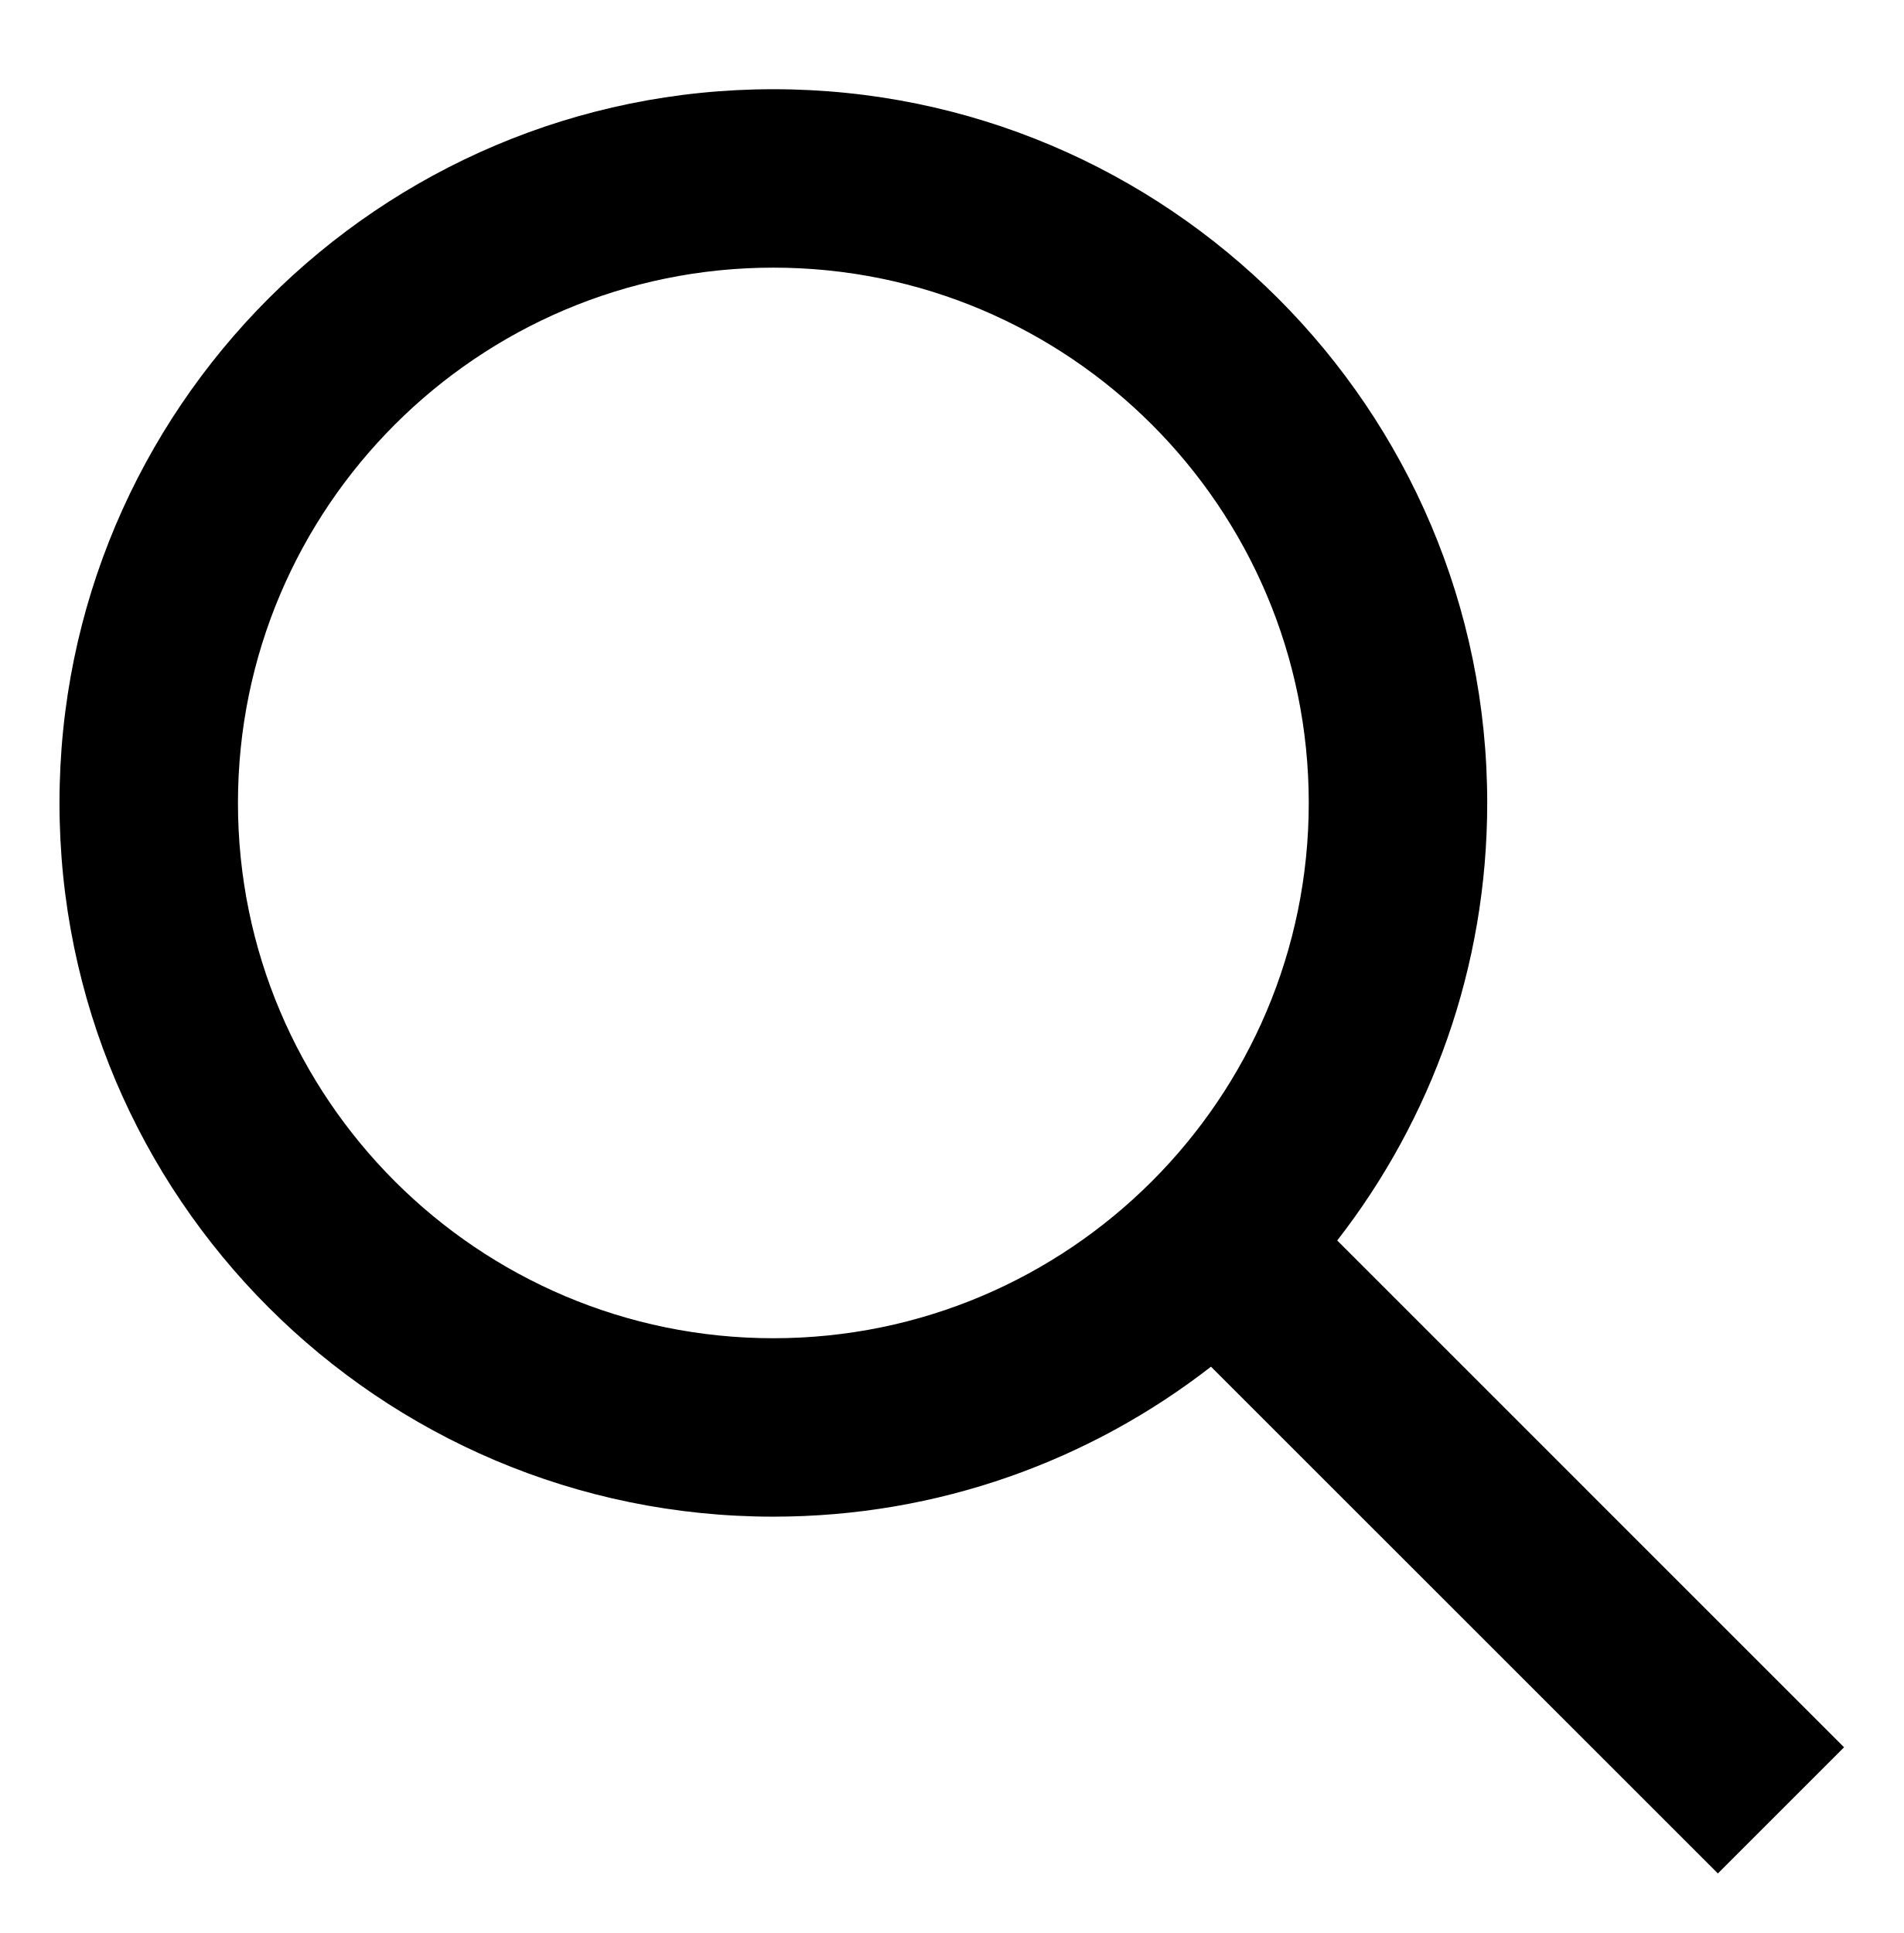
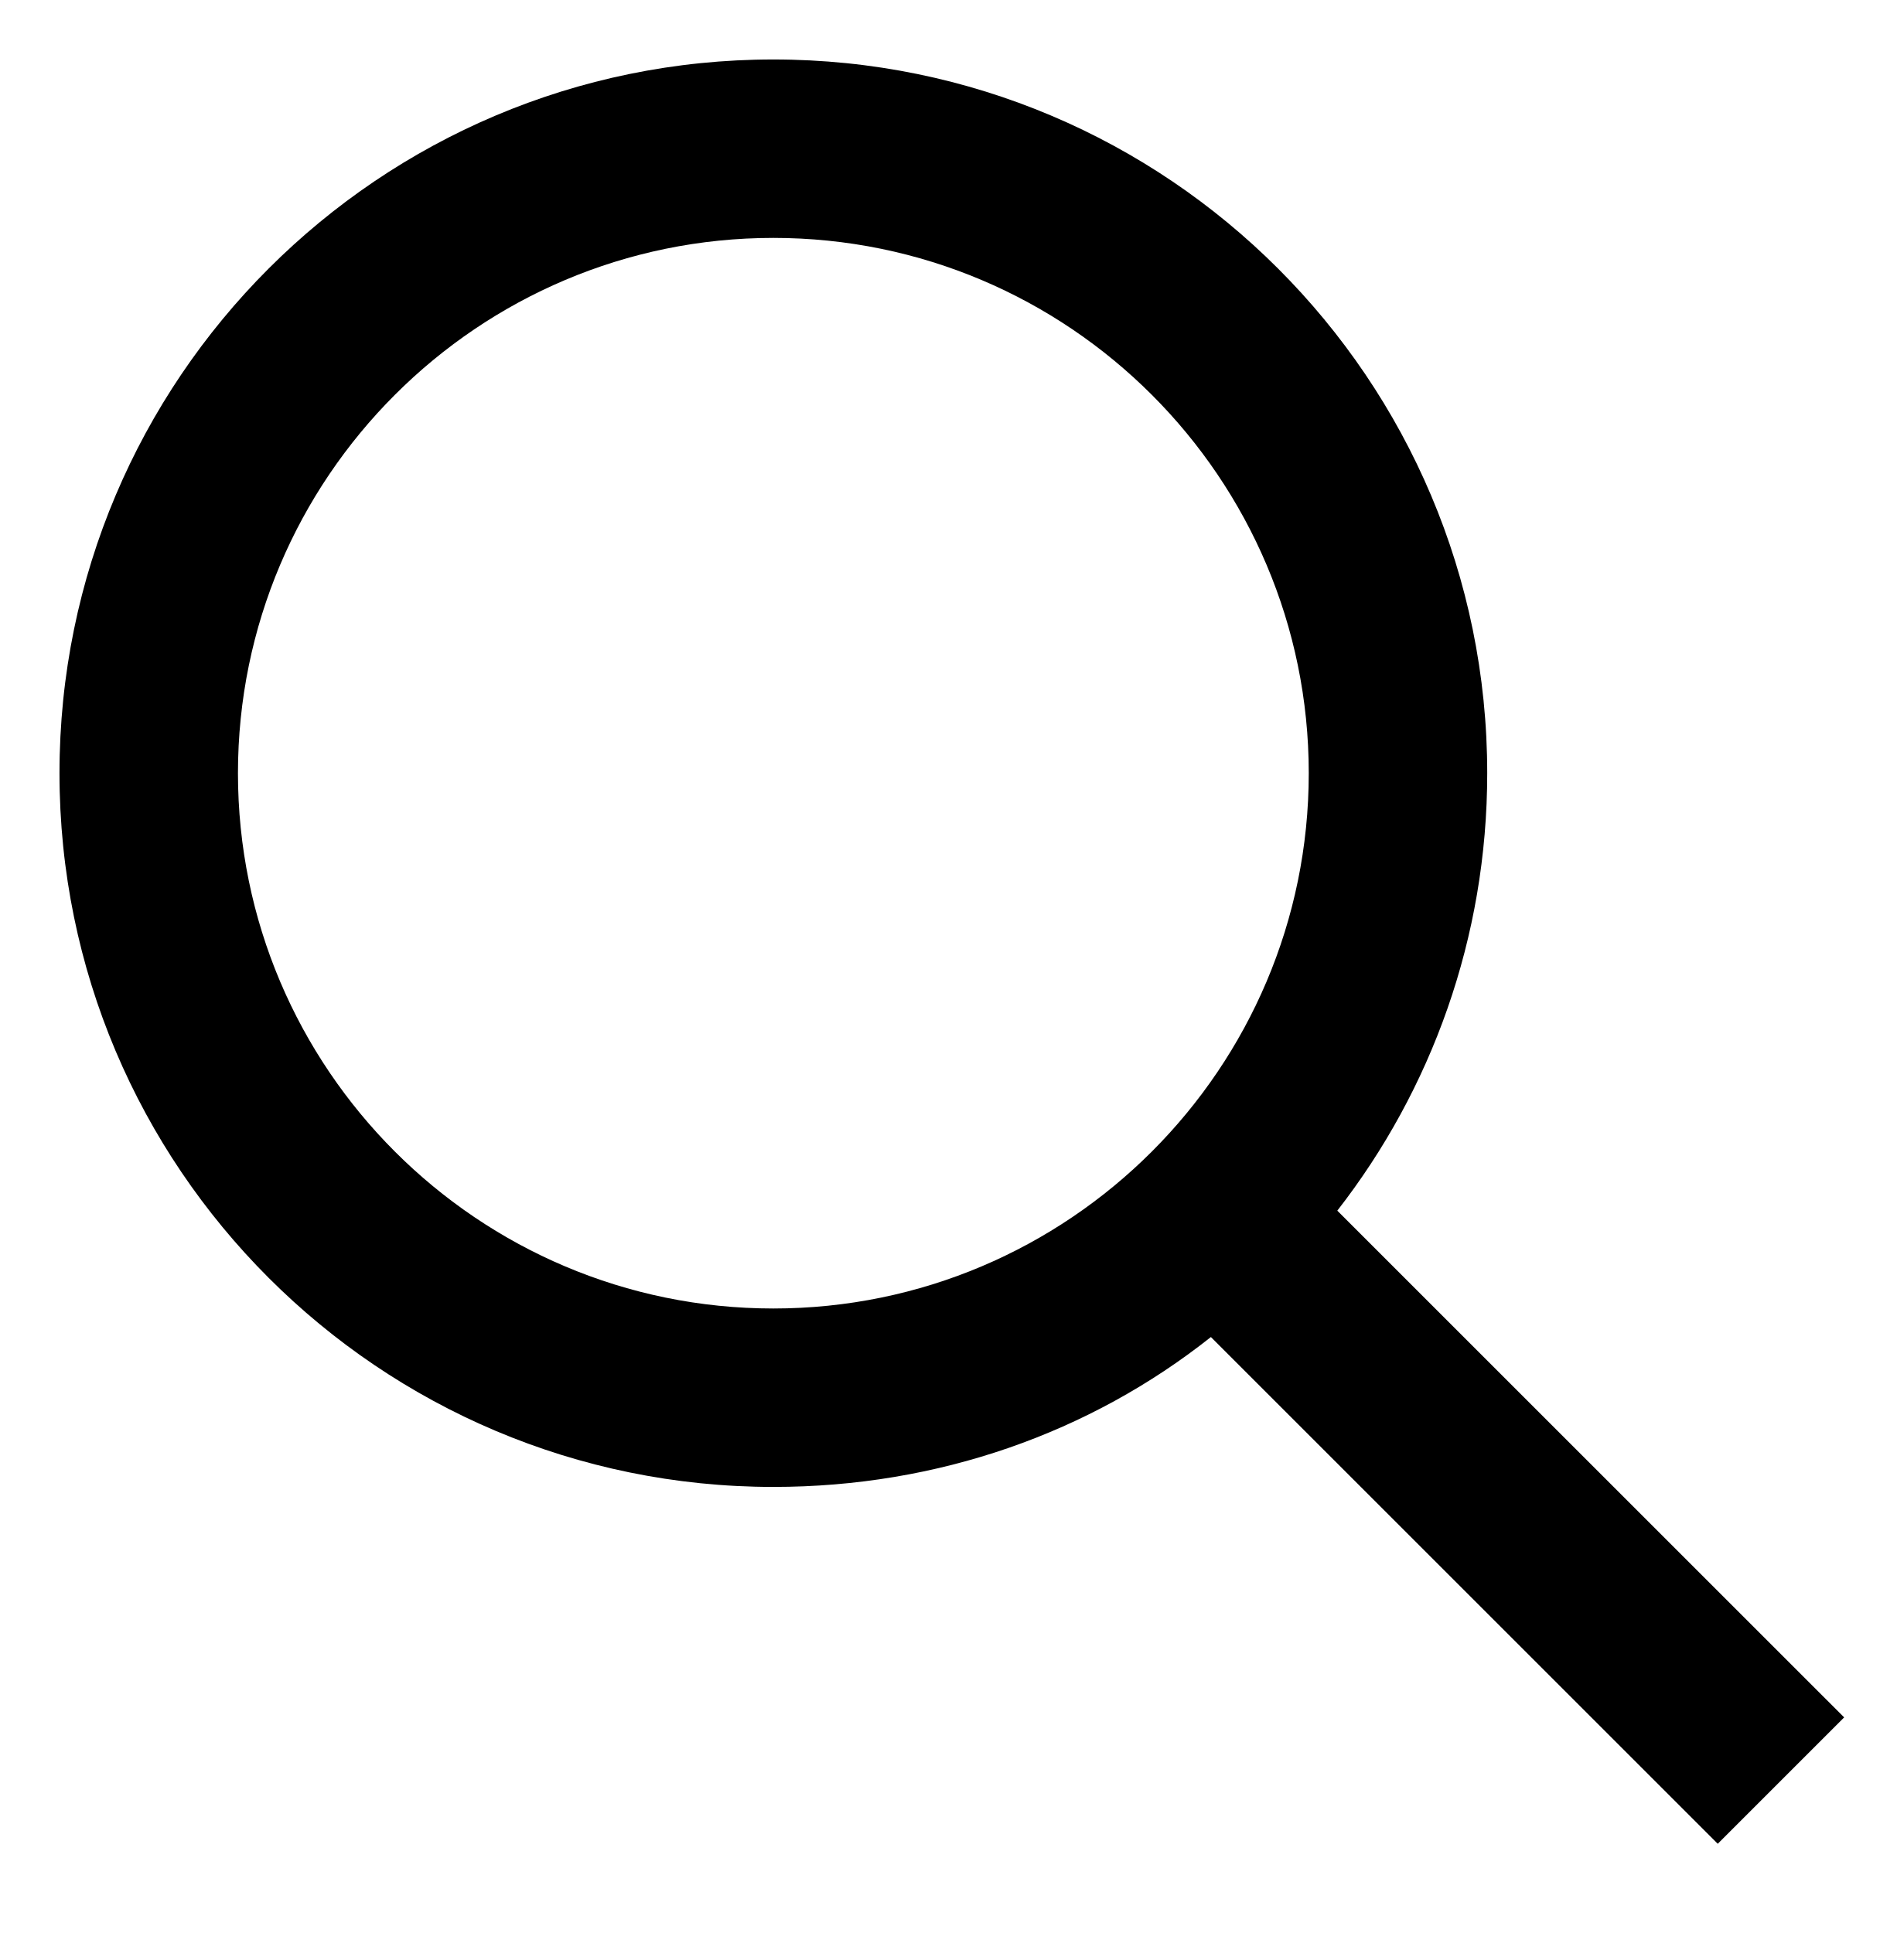
<svg xmlns="http://www.w3.org/2000/svg" width="64px" height="65px" viewBox="0 0 64 65" version="1.1">
-   <g id="search" stroke="none" stroke-width="1" fill="none" fill-rule="evenodd" transform="translate(0, 1)">
-     <path d="M26,2 C39.246,2 50,12.754 50,26 C50,31.542 48.117,36.649 44.957,40.713 L61.997,57.755 L57.755,61.997 L40.713,44.957 C36.649,48.117 31.542,50 26,50 C12.754,50 2,39.246 2,26 C2,12.754 12.754,2 26,2 Z M26,8 C16.068,8 8,16.068 8,26 C8,35.932 16.068,44 26,44 C35.932,44 44,35.932 44,26 C44,16.068 35.932,8 26,8 Z" id="Shape" fill="#000000" fill-rule="nonzero" />
-   </g>
+   <path d="M26,2 C39.25,2 50,12.75 50,26 C50,31.54 48.12,36.65 44.96,40.71 L62,57.75 L57.75,62 L40.71,44.96 C36.65,48.18 31.54,50 26,50 C12.75,50 2,39.25 2,26 C2,12.75 12.75,2 26,2 Z M26,8 C16.07,8 8,16.07 8,26 C8,35.93 16.07,44 26,44 C35.93,44 44,35.93 44,26 C44,16.07 35.93,8 26,8 Z" fill="#000000" fill-rule="nonzero" />
</svg>
